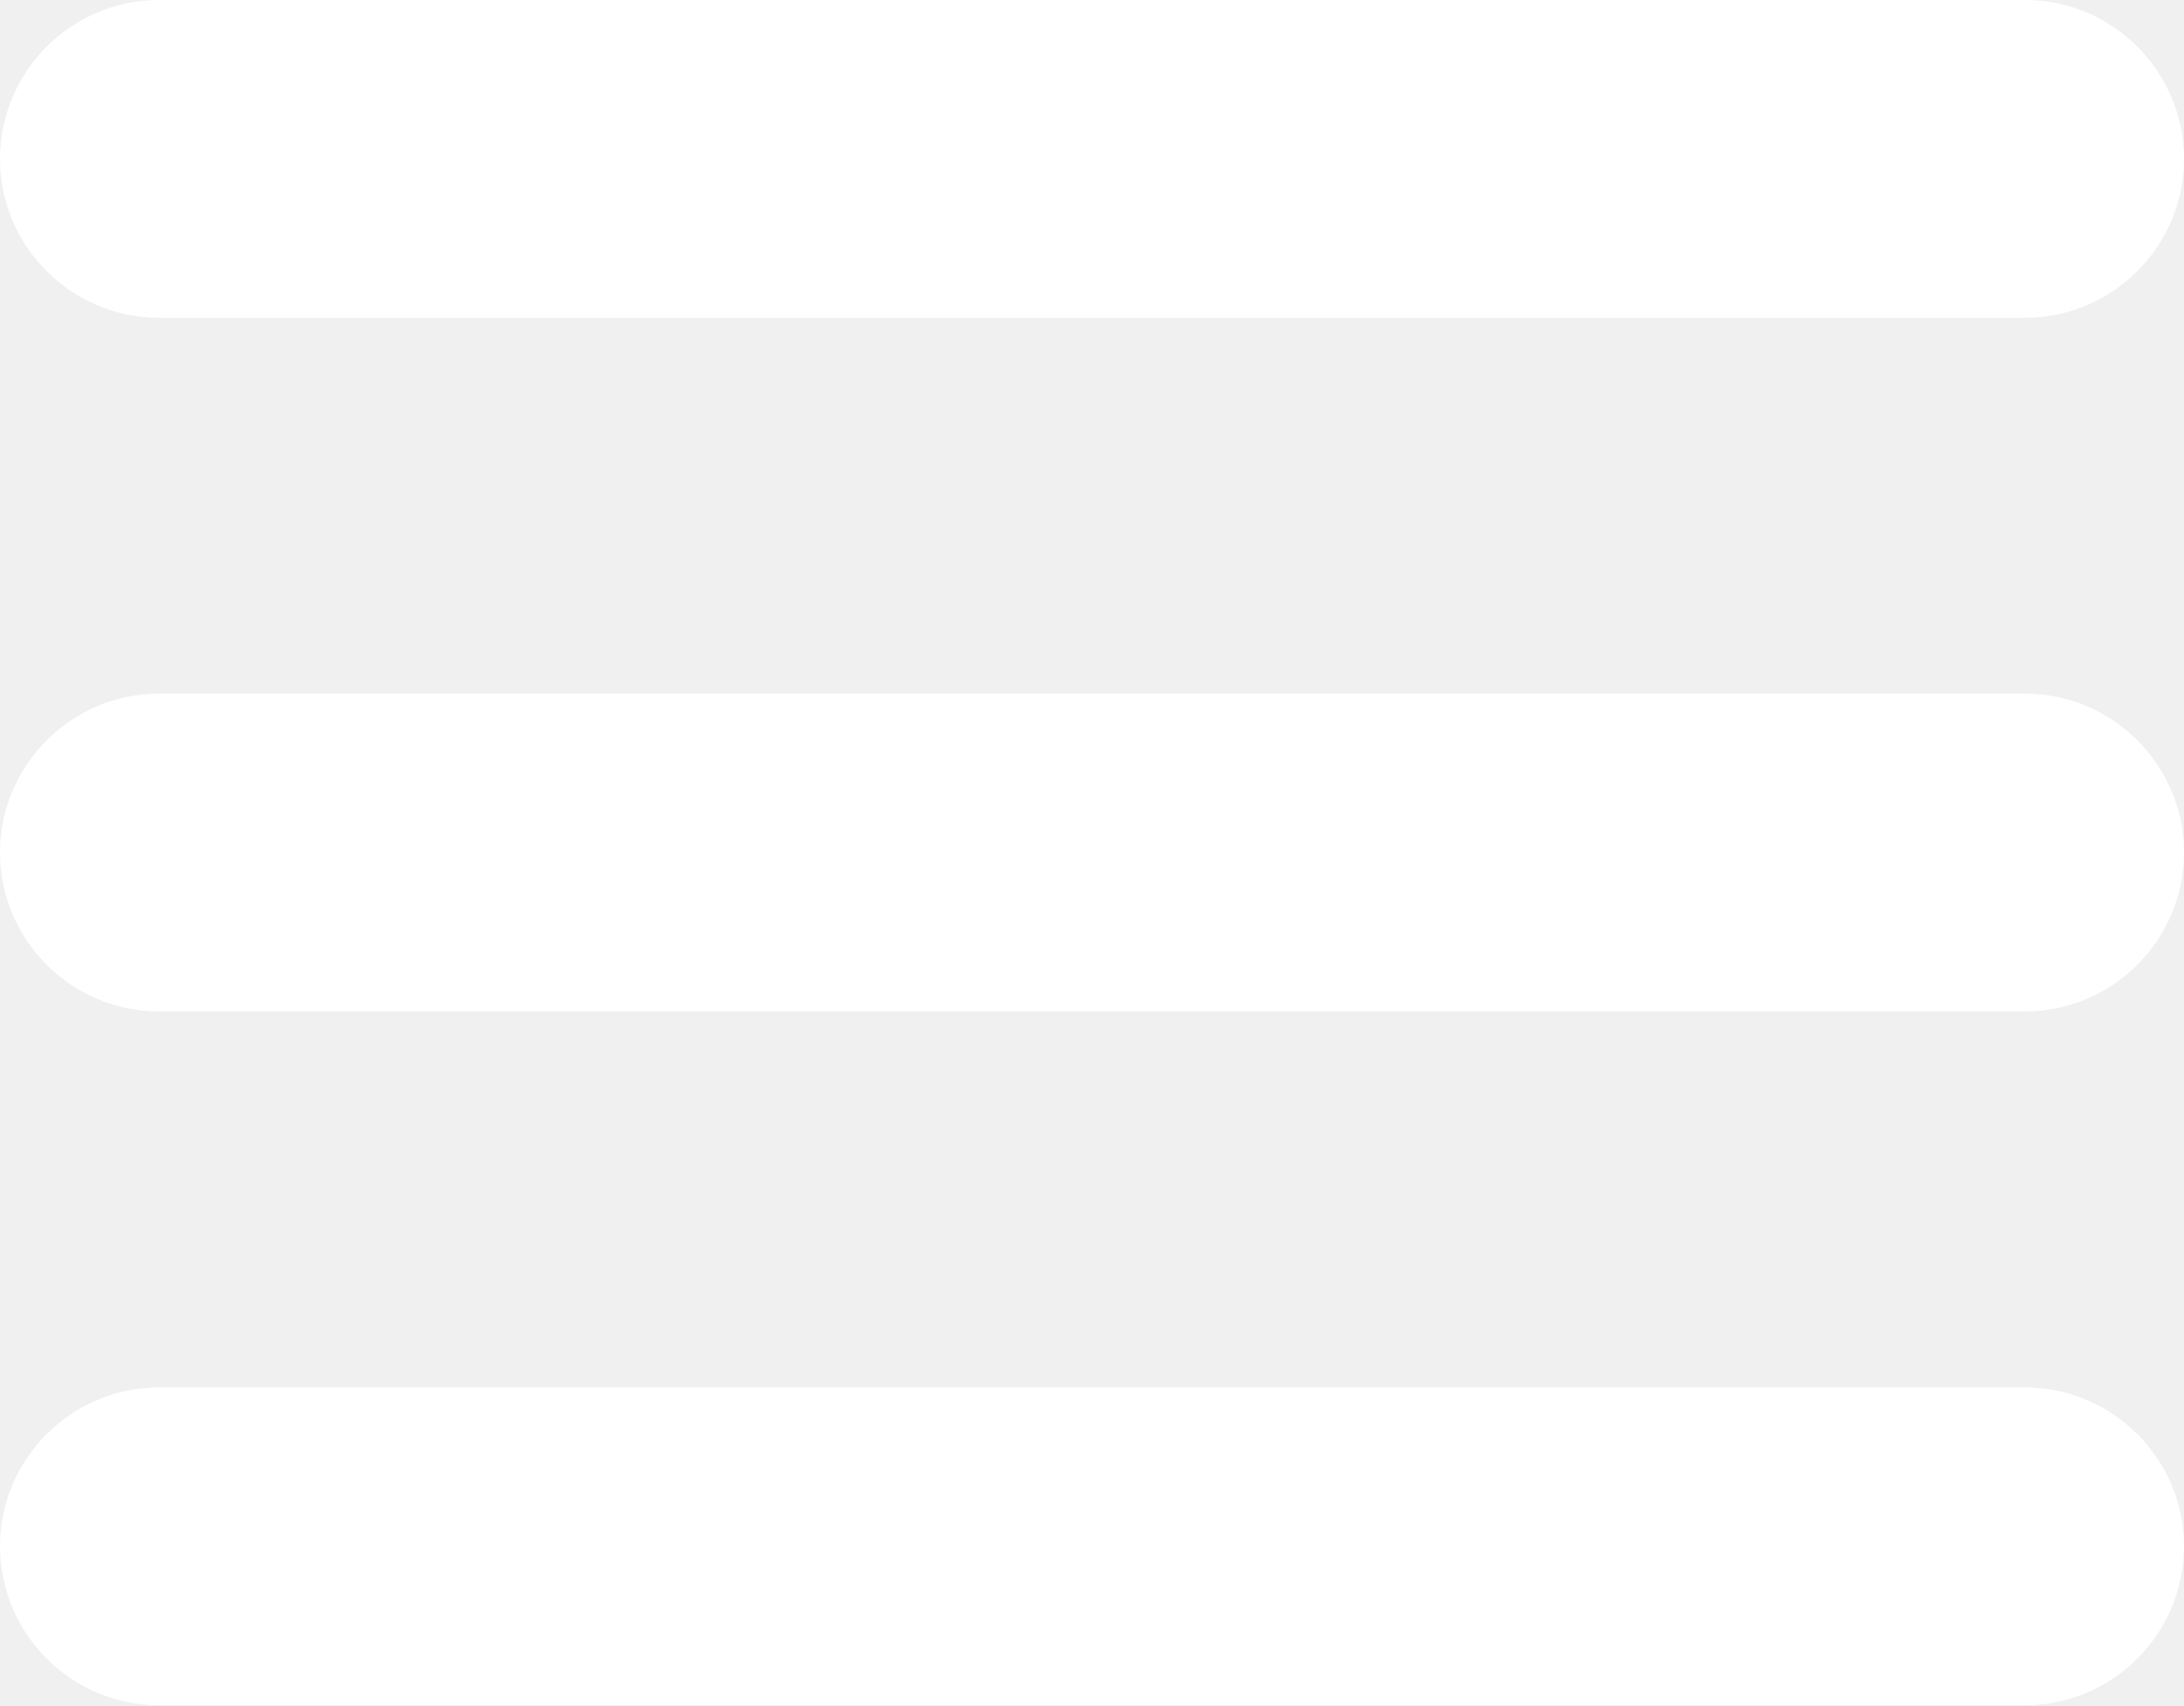
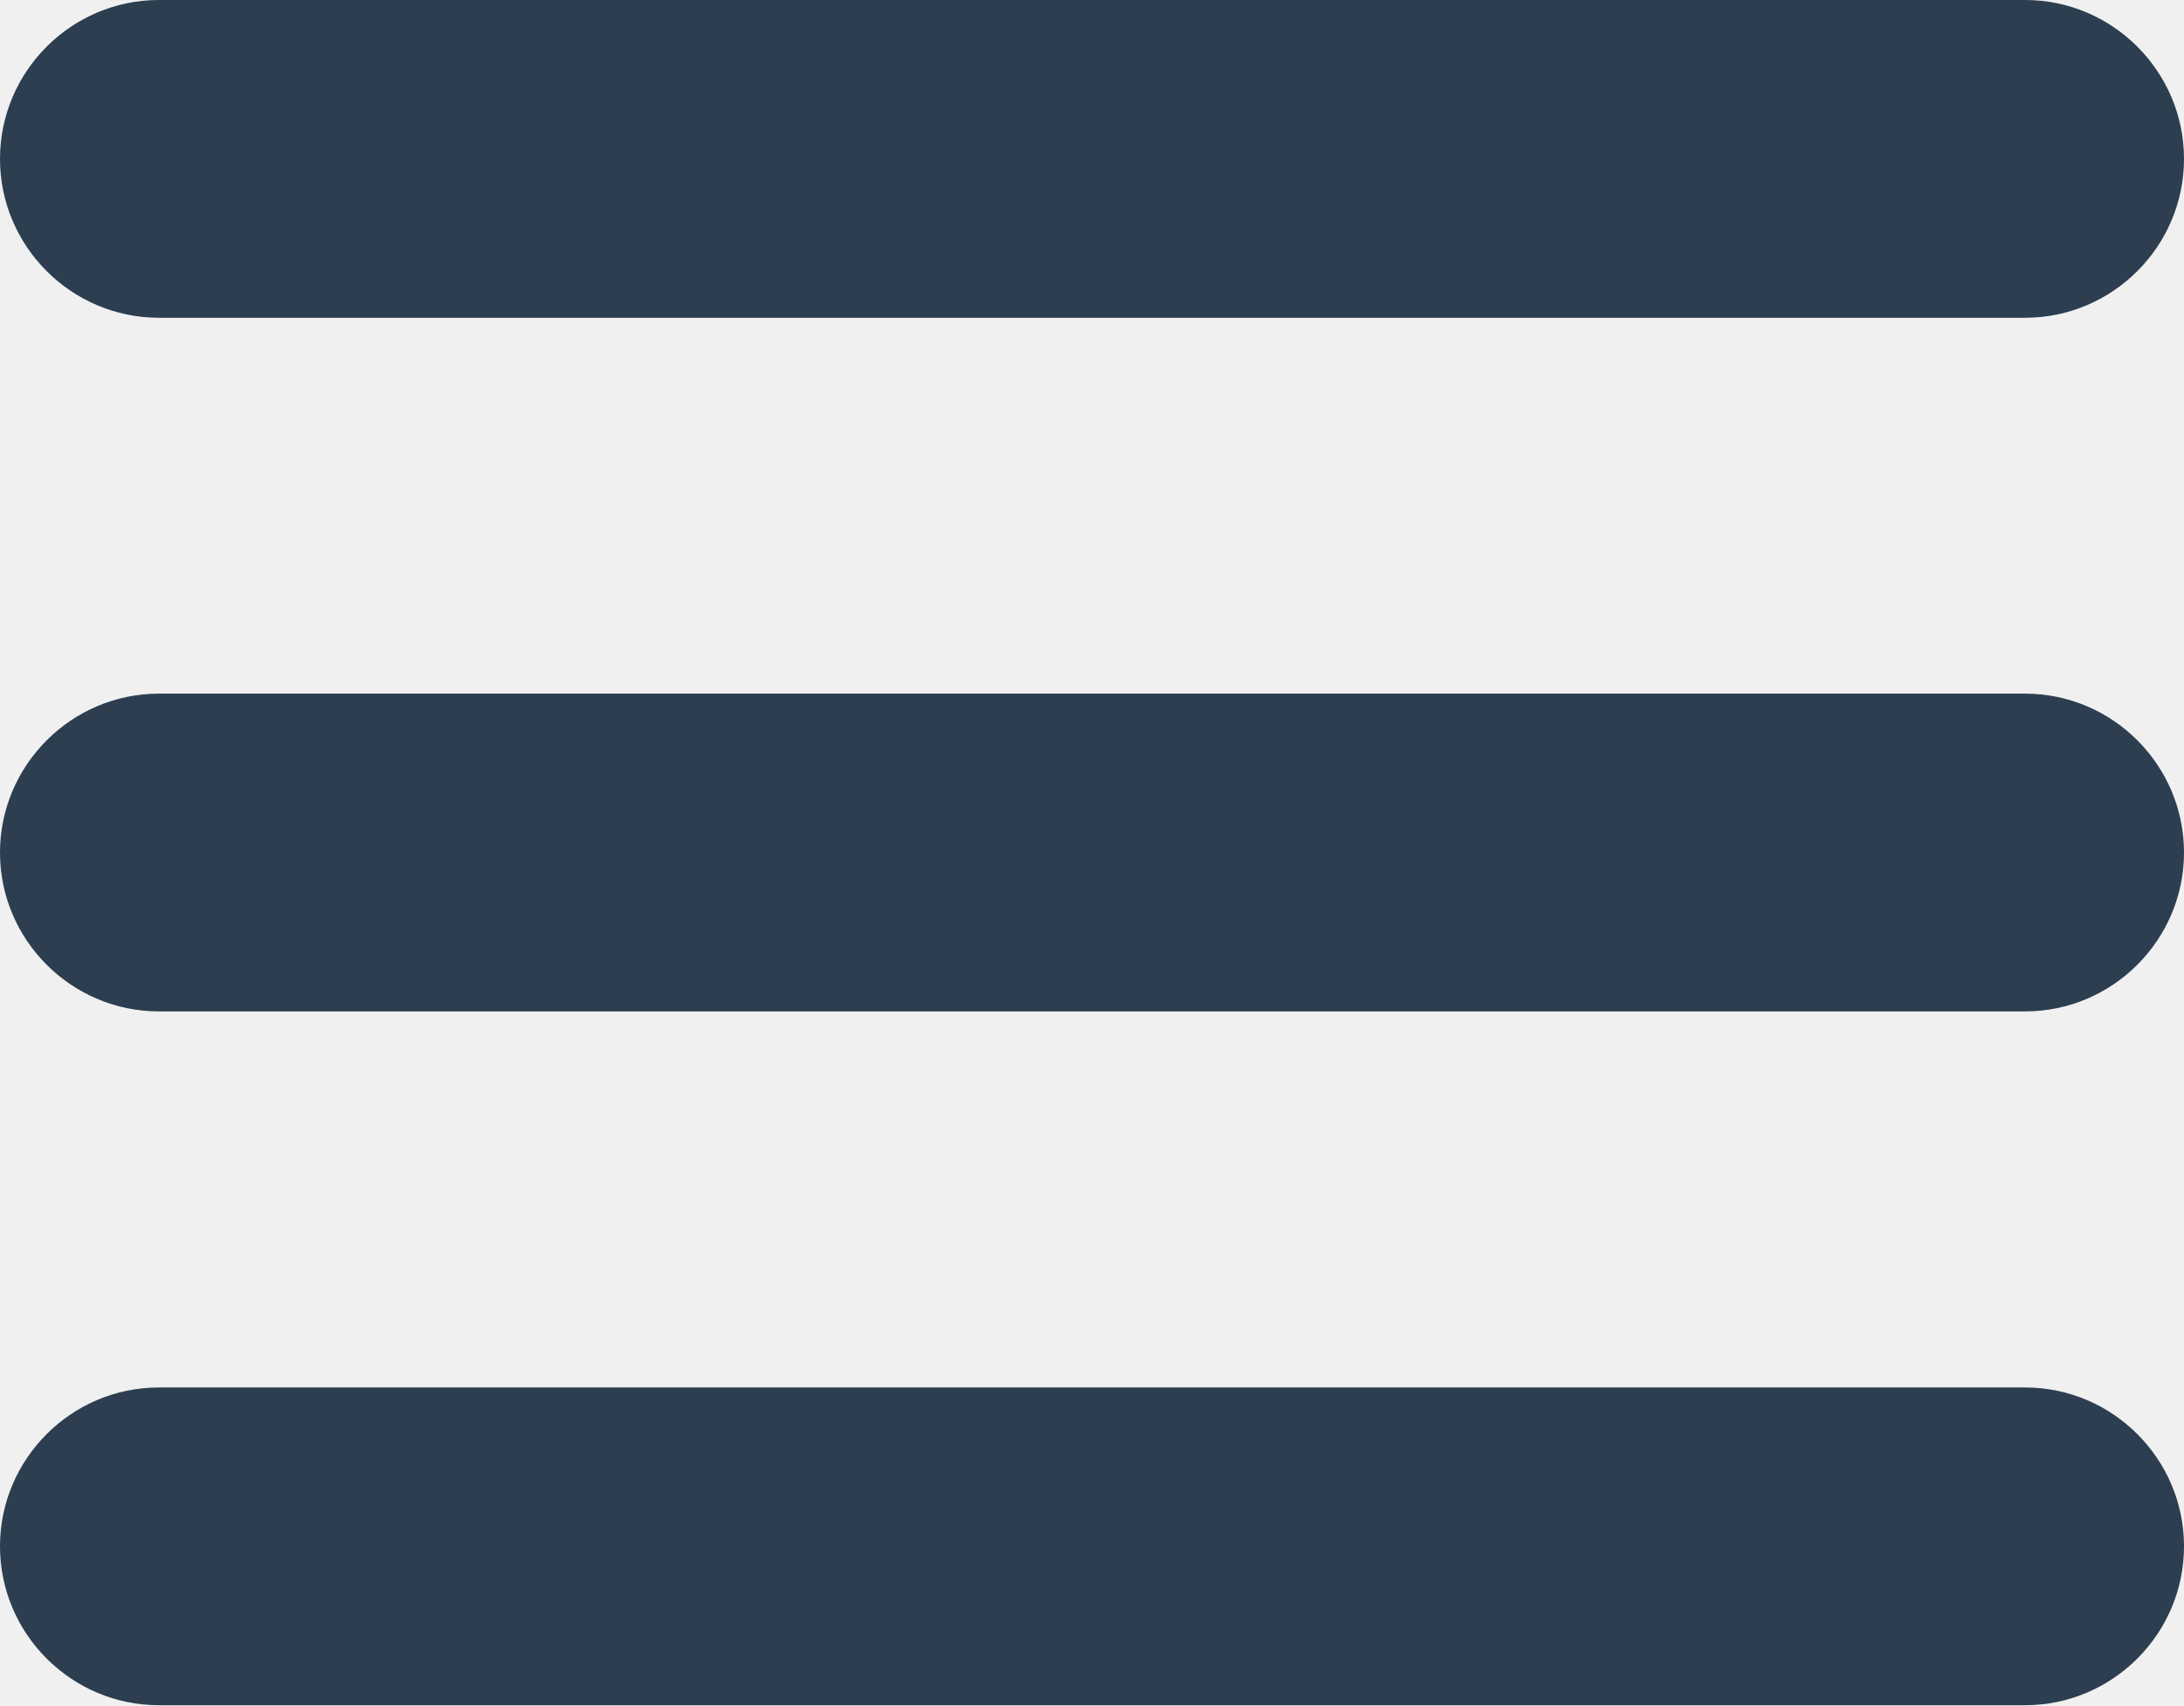
<svg xmlns="http://www.w3.org/2000/svg" version="1.1" x="0px" y="0px" viewBox="0 0 122.88 95.95" style="enable-background:new 0 0 122.88 95.95" xml:space="preserve">
-   <style type="text/css">.st0{fill-rule:evenodd;clip-rule:evenodd;fill:#FFFFFF;}</style>
+   <style type="text/css">.st0{fill-rule:evenodd;clip-rule:evenodd;fill:#2C3E50;}</style>
  <g>
    <path class="st0" d="M8.94,0h105c4.92,0,8.94,4.02,8.94,8.94l0,0c0,4.92-4.02,8.94-8.94,8.94h-105C4.02,17.88,0,13.86,0,8.94l0,0 C0,4.02,4.02,0,8.94,0L8.94,0z M8.94,78.07h105c4.92,0,8.94,4.02,8.94,8.94l0,0c0,4.92-4.02,8.94-8.94,8.94h-105 C4.02,95.95,0,91.93,0,87.01l0,0C0,82.09,4.02,78.07,8.94,78.07L8.94,78.07z M8.94,39.03h105c4.92,0,8.94,4.02,8.94,8.94l0,0 c0,4.92-4.02,8.94-8.94,8.94h-105C4.02,56.91,0,52.89,0,47.97l0,0C0,43.06,4.02,39.03,8.94,39.03L8.94,39.03z" />
  </g>
</svg>
